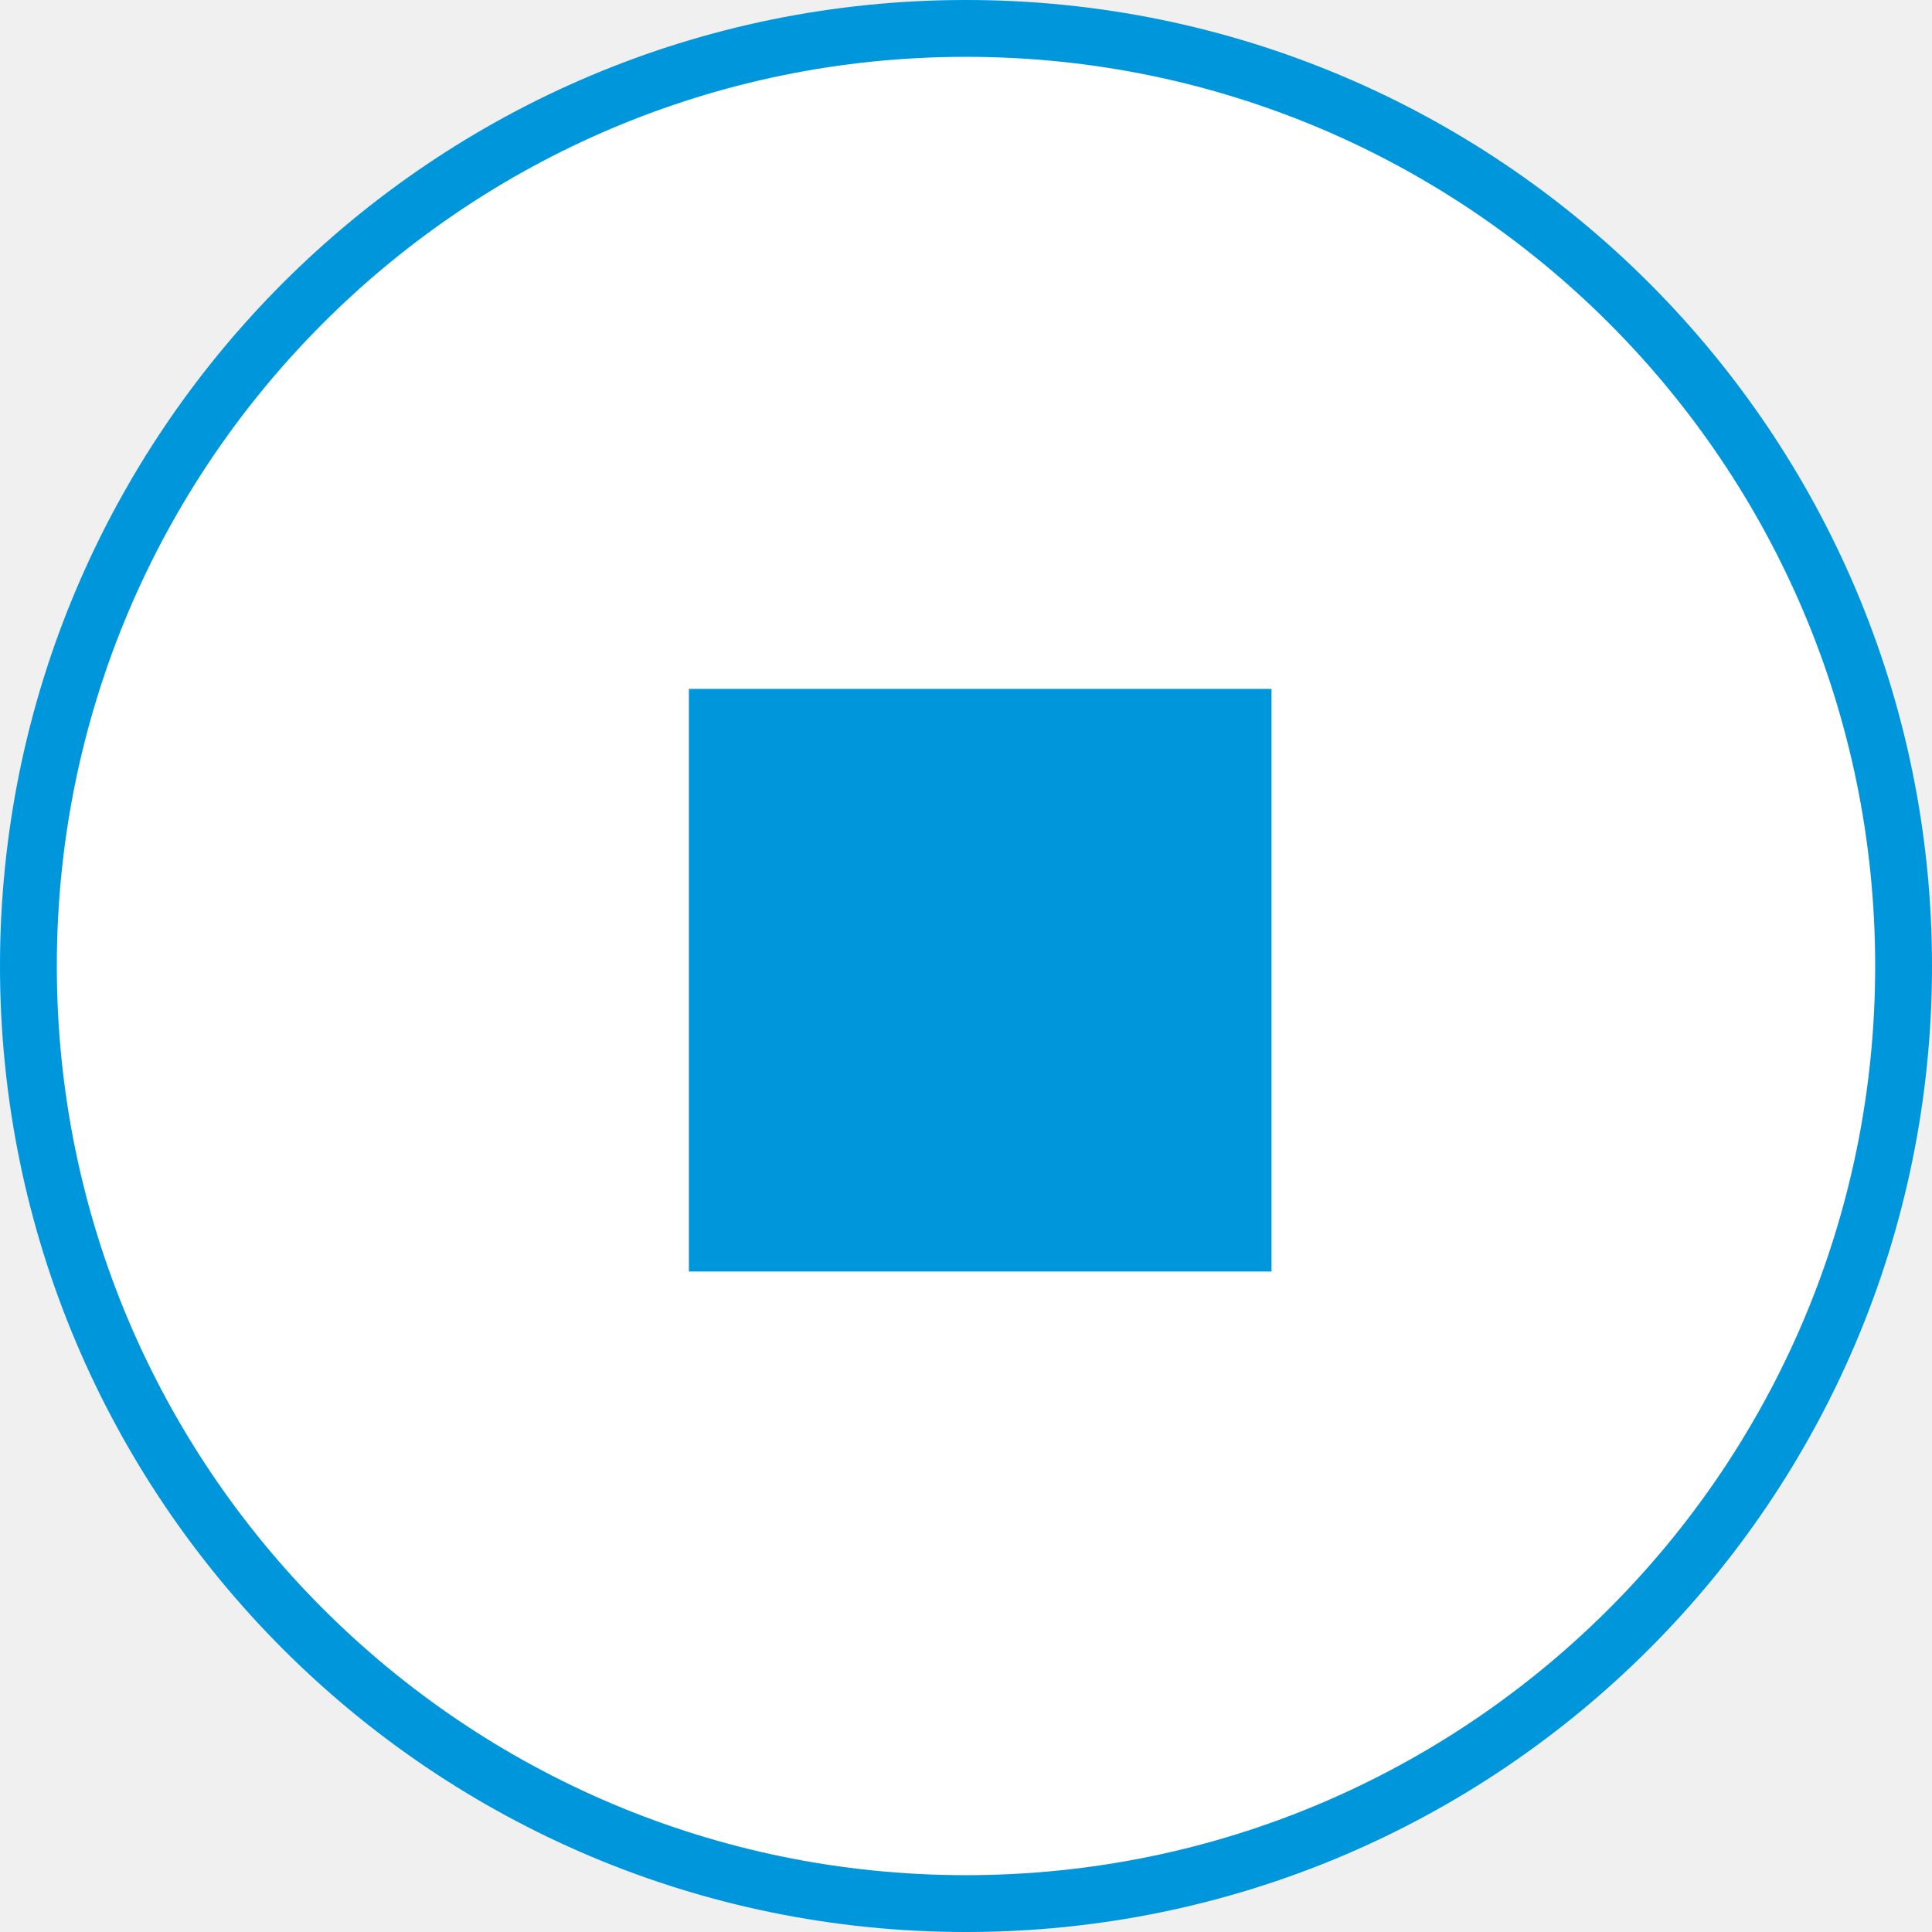
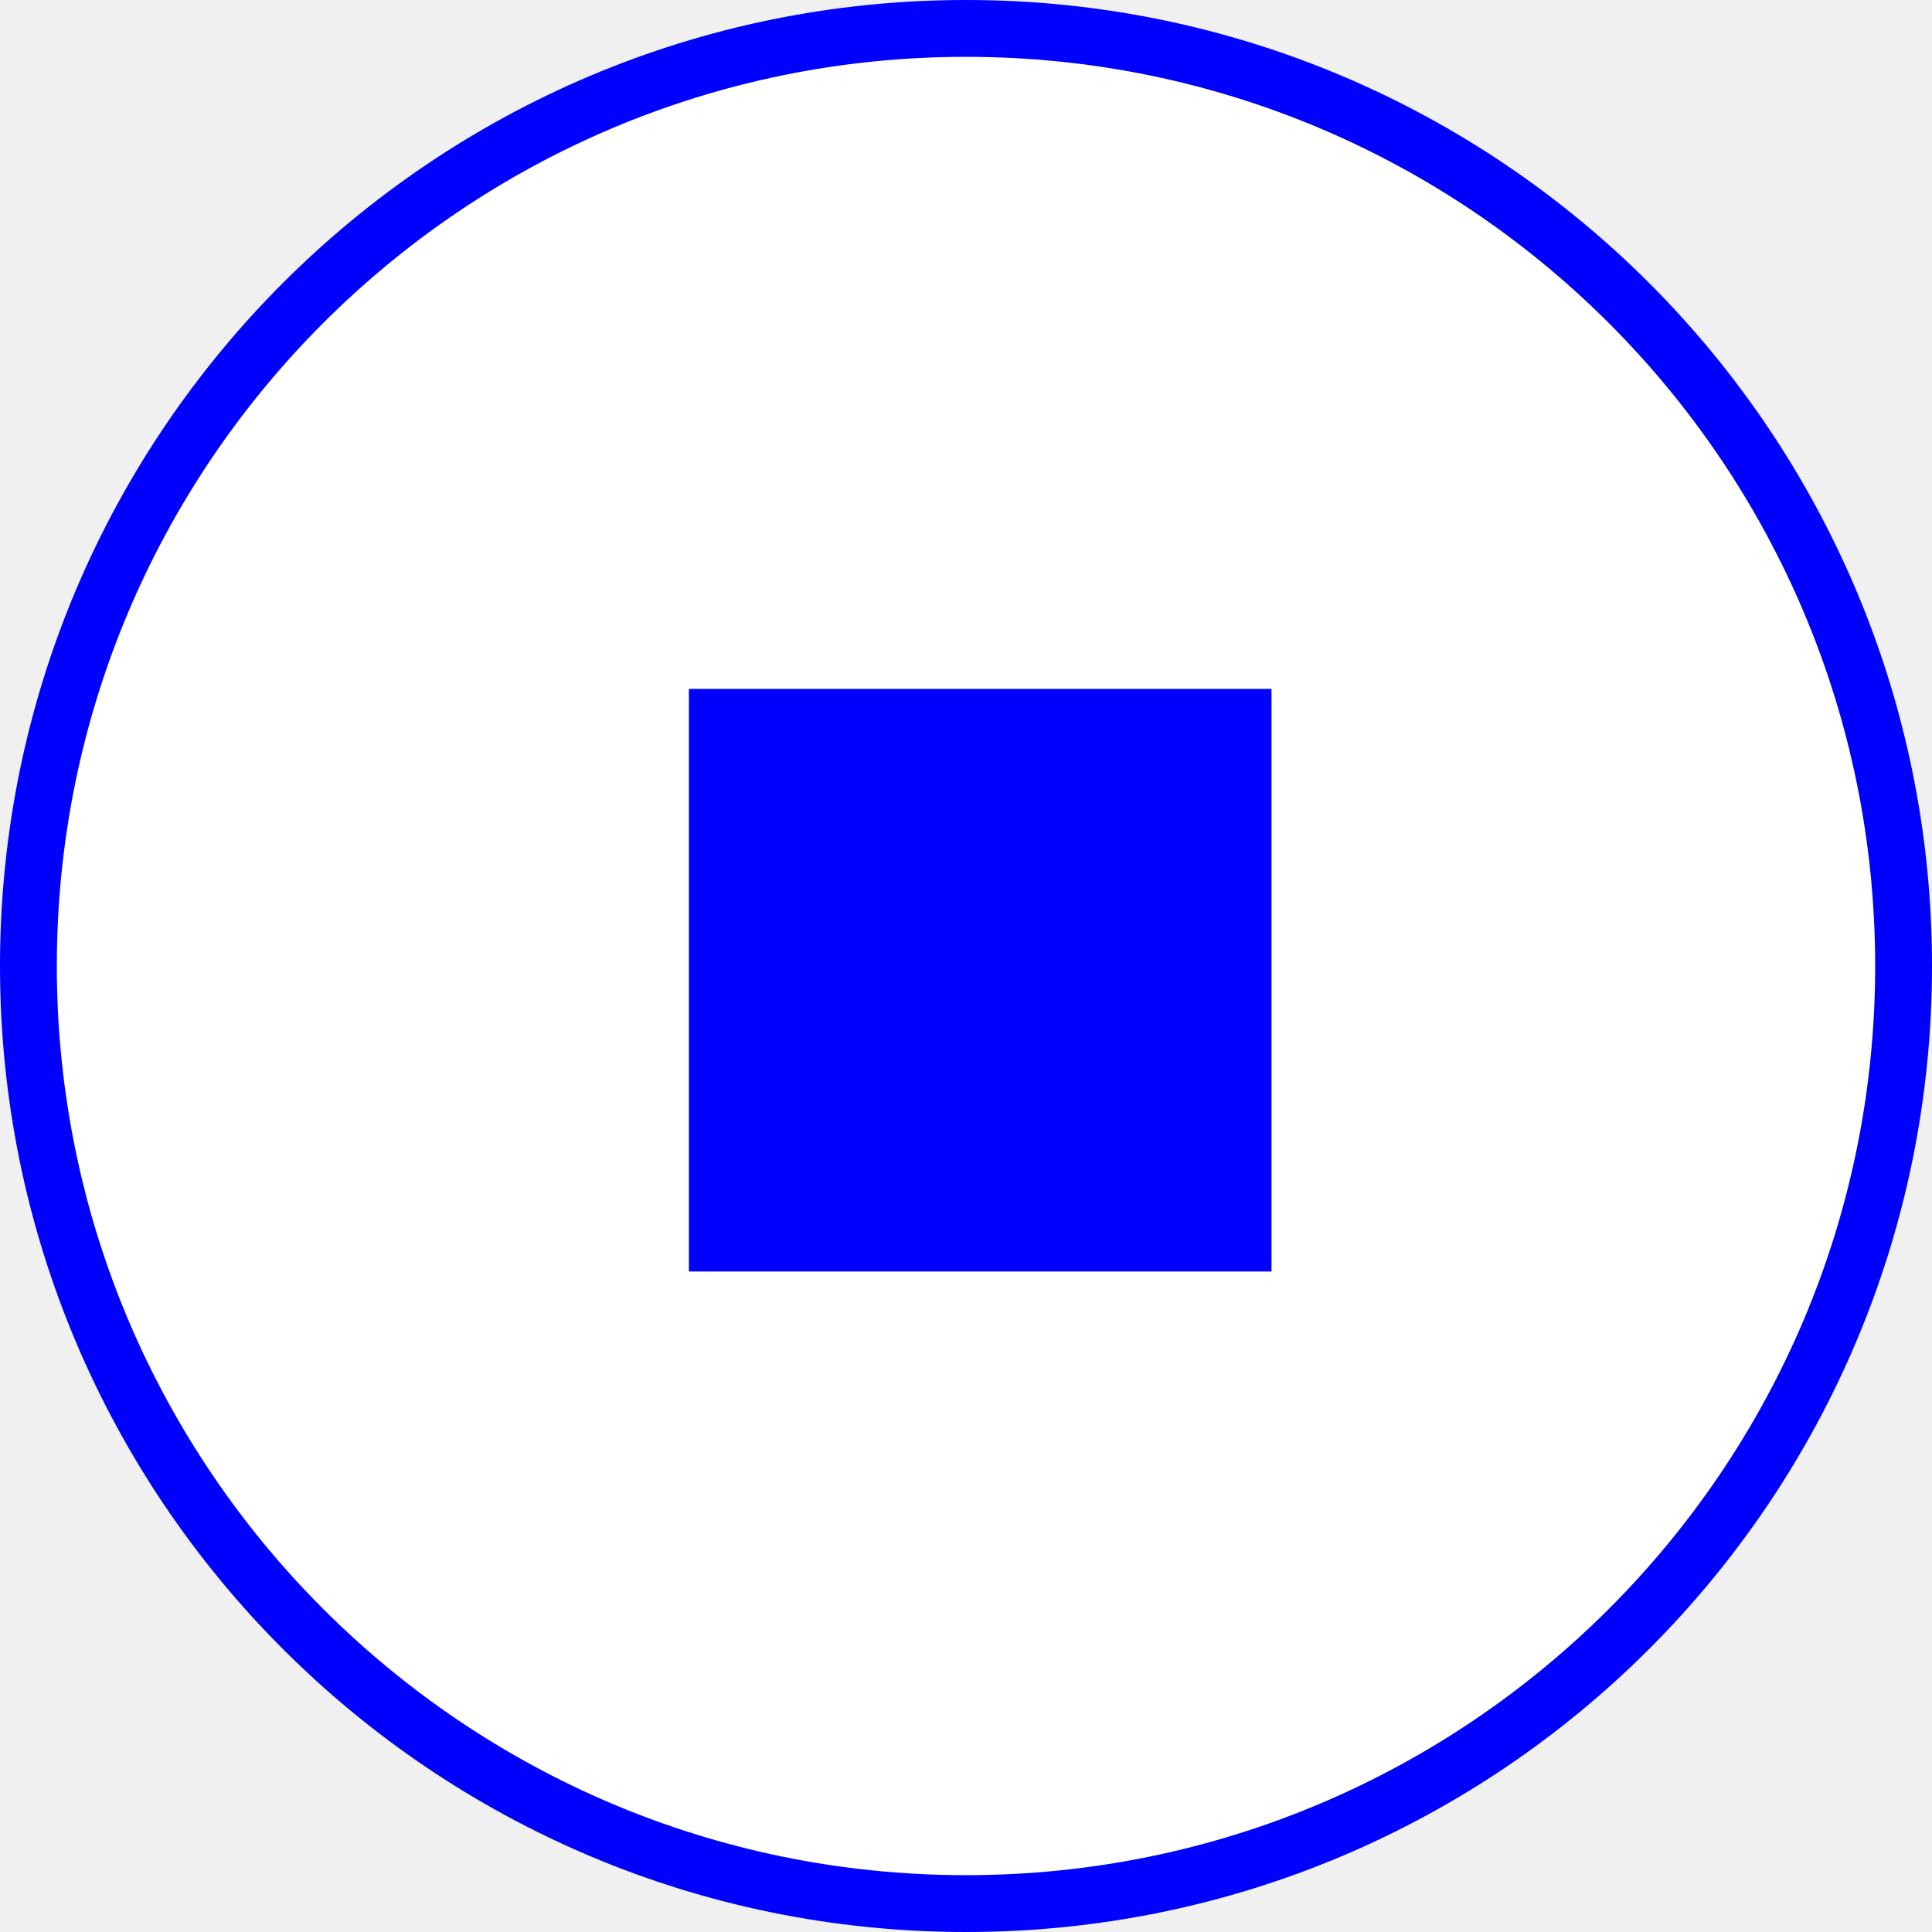
<svg xmlns="http://www.w3.org/2000/svg" width="68" height="68" viewBox="0 0 68 68" fill="none">
-   <circle cx="34" cy="34" r="33" fill="white" stroke="#0096DC" stroke-width="2" />
-   <path d="M44.753 24.247V44.753H24.247V24.247H44.753Z" fill="#0096DC" />
+   <circle cx="34" cy="34" r="33" fill="white" stroke="#0000FF" stroke-width="2" />
+   <path d="M44.753 24.247V44.753H24.247V24.247H44.753Z" fill="#0000FF" />
</svg>
